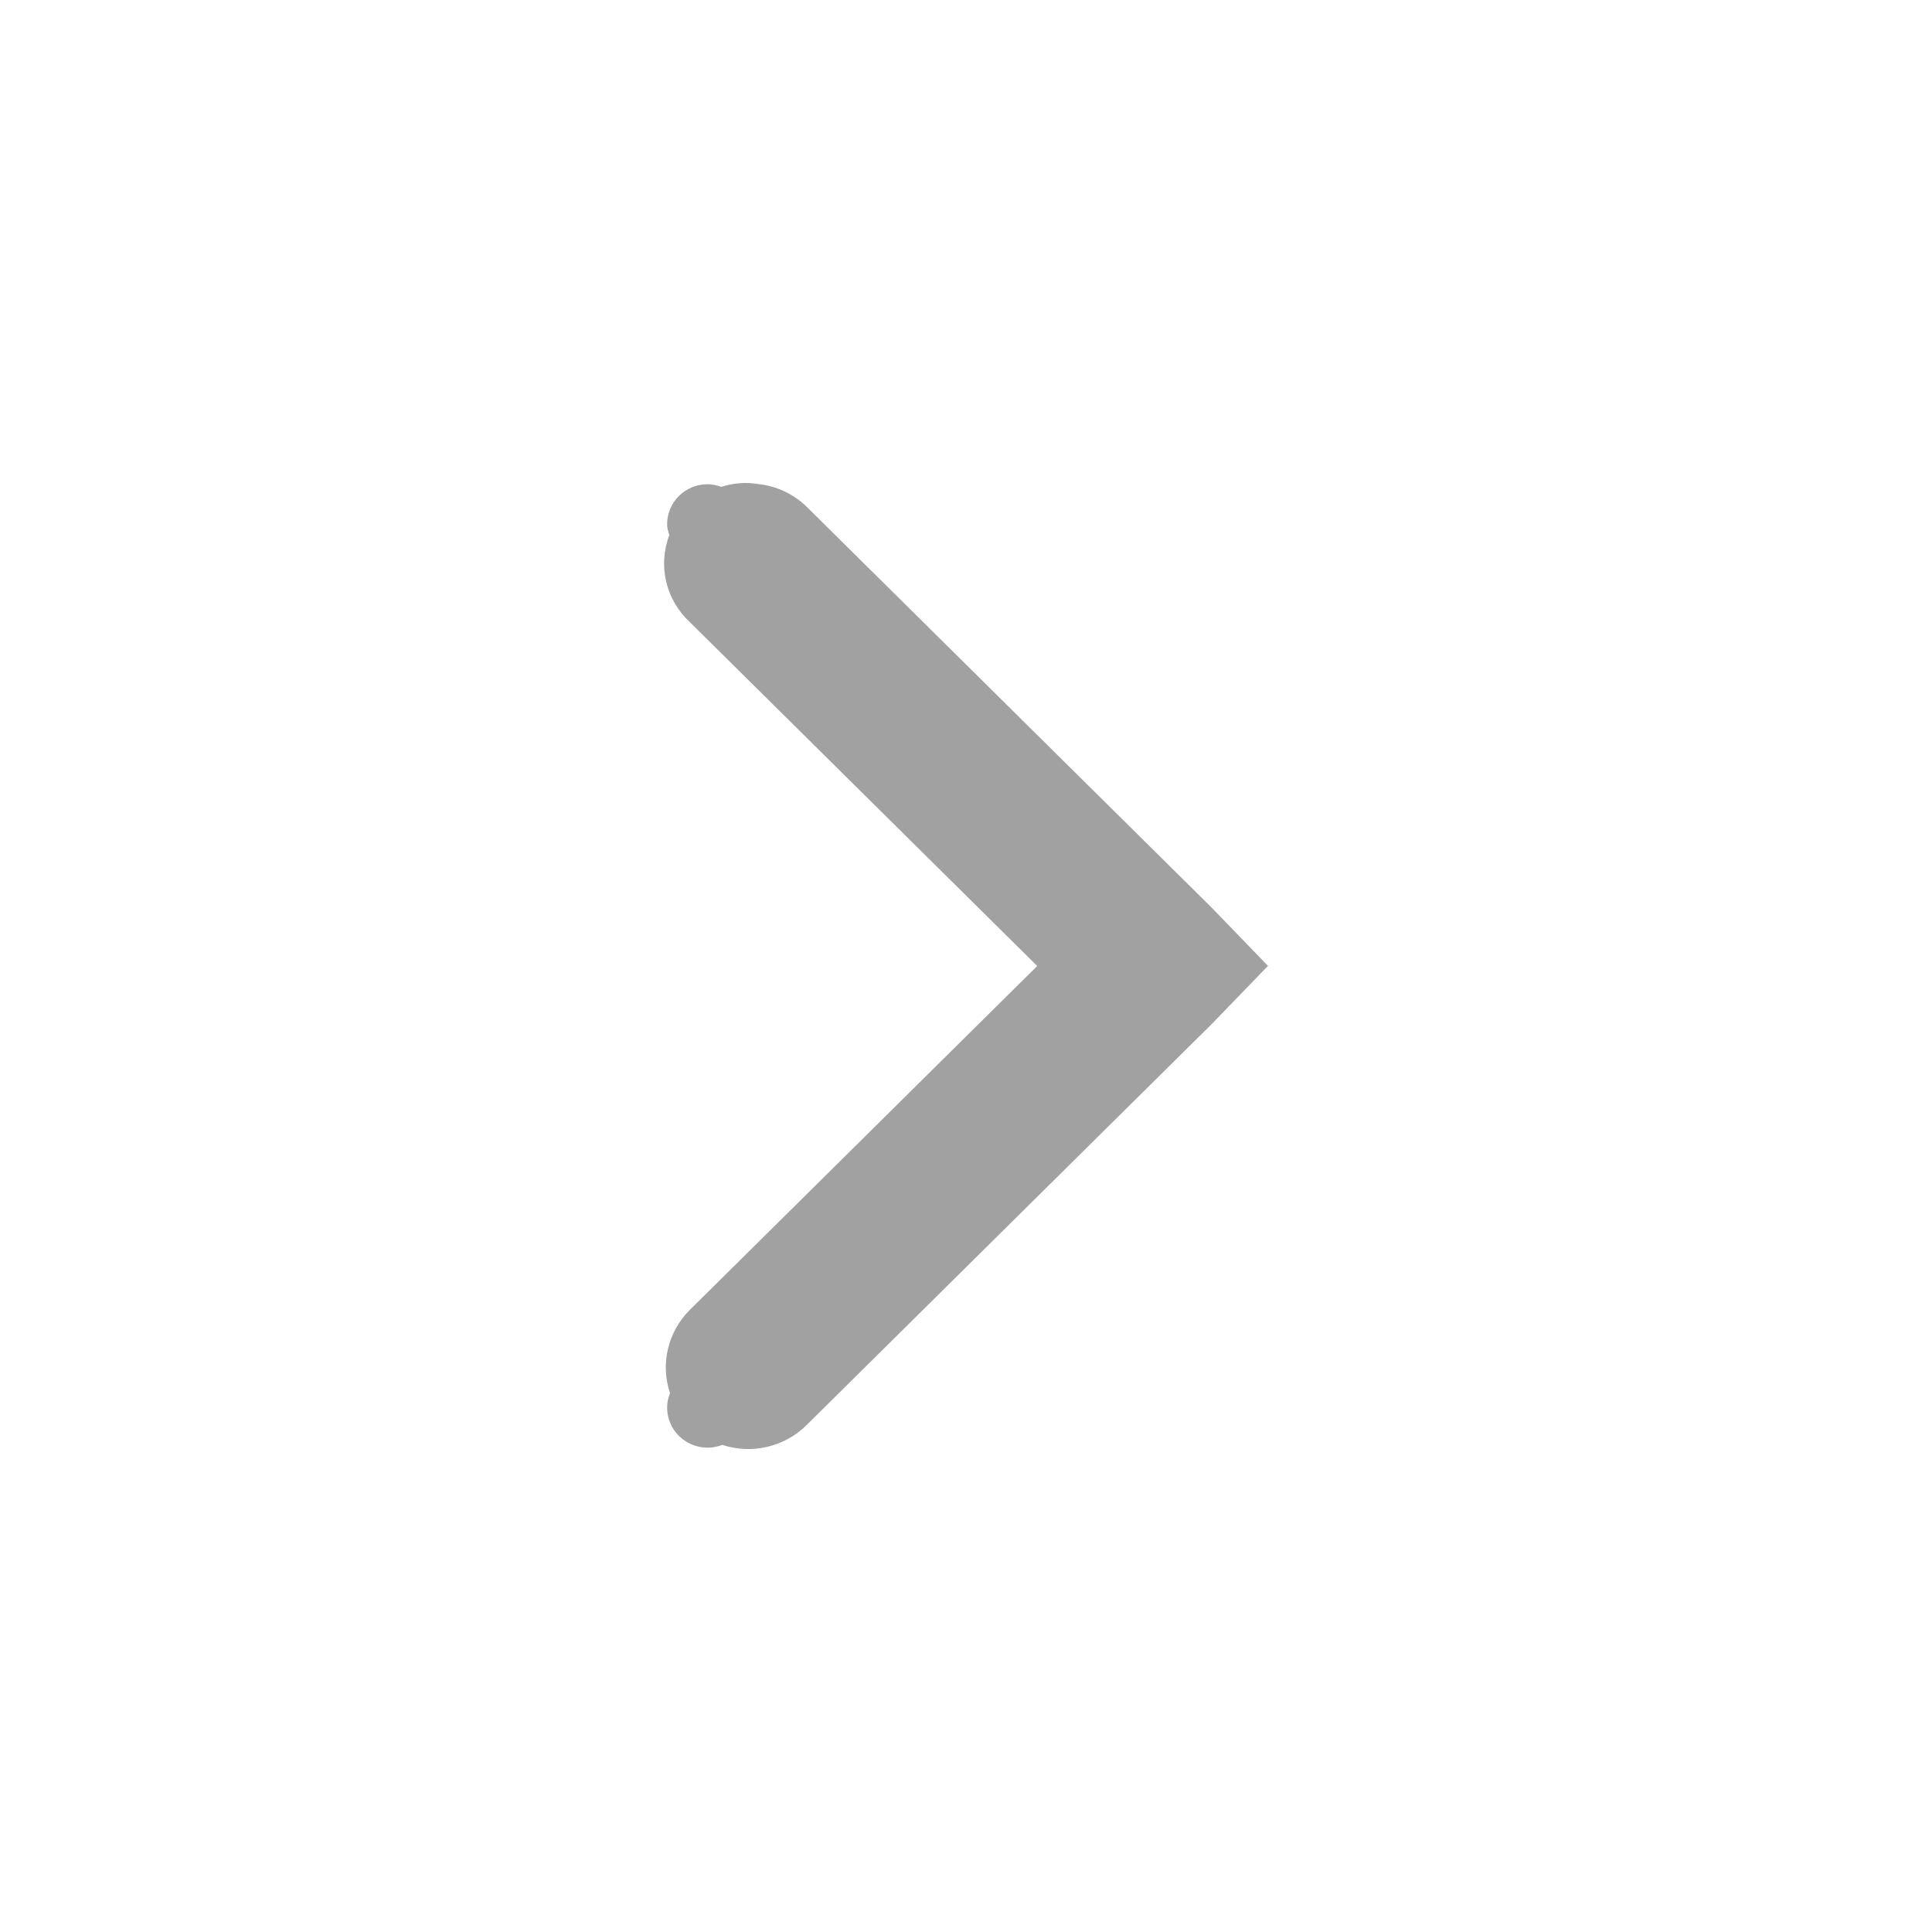
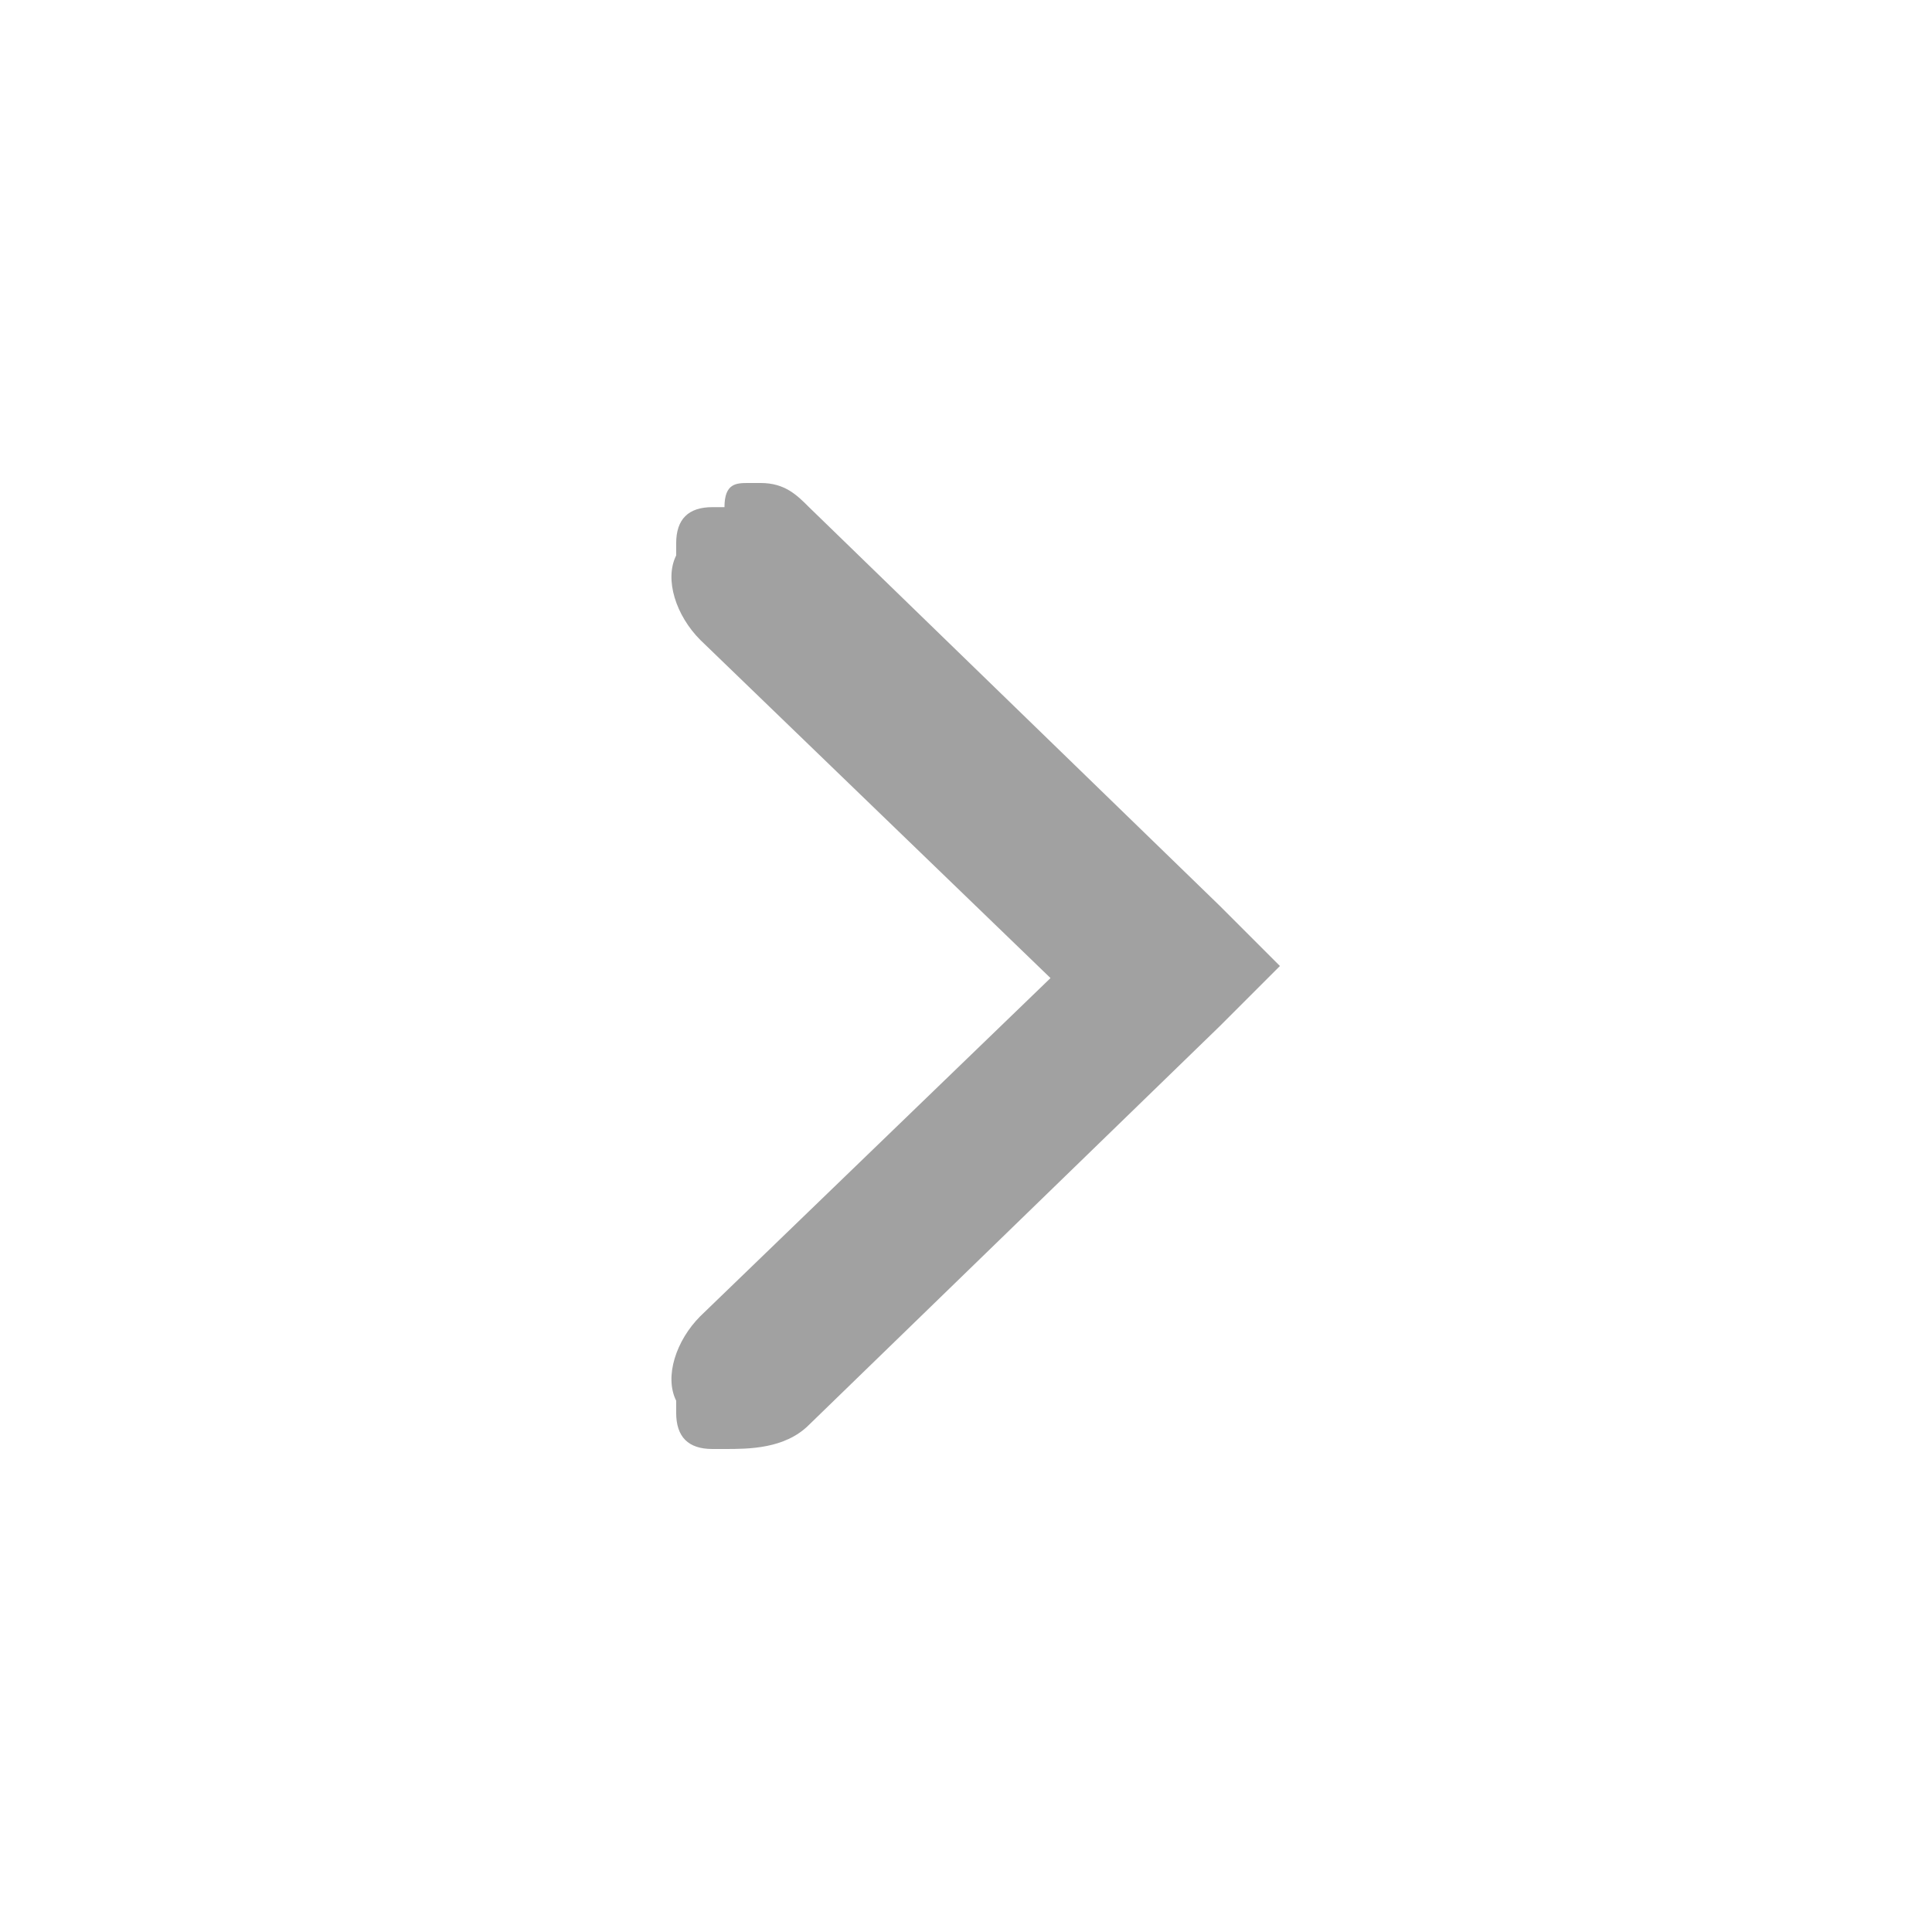
- <svg xmlns="http://www.w3.org/2000/svg" height="16" id="svg7384" version="1.1" width="16">
-   <defs id="defs7386" />
-   <g id="layer9" style="display:inline" transform="translate(-100.0002,-747)" />
-   <g id="layer10" transform="translate(-100.0002,-747)" />
-   <g id="layer11" transform="translate(-100.0002,-747)" />
-   <g id="layer13" transform="translate(-100.0002,-747)" />
-   <g id="layer14" transform="translate(-100.0002,-747)" />
-   <g id="layer15" style="display:inline" transform="translate(-100.0002,-747)" />
-   <g id="g71291" style="display:inline" transform="translate(-100.0002,-747)" />
-   <g id="g4953" style="display:inline" transform="translate(-100.0002,-747)" />
-   <g id="layer12" style="display:inline" transform="translate(-100.0002,-747)">
-     <path style="color:#000000;font-style:normal;font-variant:normal;font-weight:normal;font-stretch:normal;font-size:medium;line-height:normal;font-family:Sans;-inkscape-font-specification:Sans;text-indent:0;text-align:start;text-decoration:none;text-decoration-line:none;letter-spacing:normal;word-spacing:normal;text-transform:none;direction:ltr;block-progression:tb;writing-mode:lr-tb;baseline-shift:baseline;text-anchor:start;display:inline;overflow:visible;visibility:visible;fill:#a1a1a1;fill-opacity:1;stroke:none;stroke-width:2;marker:none;enable-background:accumulate" d="m 106.177,751 a 0.672,0.665 0 0 1 0.104,0.009 0.672,0.665 0 0 1 0.399,0.187 l 3.359,3.325 0.462,0.478 -0.462,0.478 -3.359,3.325 a 0.683,0.676 0 0 1 -0.698,0.164 c -0.037,0.014 -0.078,0.023 -0.121,0.023 -0.186,0 -0.336,-0.148 -0.336,-0.332 0,-0.042 0.009,-0.082 0.024,-0.119 a 0.683,0.676 0 0 1 0.165,-0.691 l 2.876,-2.847 -2.876,-2.847 a 0.672,0.665 0 0 1 -0.171,-0.721 c -0.008,-0.029 -0.018,-0.058 -0.018,-0.09 0,-0.184 0.15,-0.332 0.336,-0.332 0.04,0 0.076,0.01 0.112,0.022 A 0.672,0.665 0 0 1 106.177,751 Z" id="path6040" />
+ <svg xmlns="http://www.w3.org/2000/svg" version="1.1" id="svg7384" x="0px" y="0px" viewBox="0 0 16 16" style="enable-background:new 0 0 16 16;" xml:space="preserve">
+   <style type="text/css">
+ 	.st0{fill:#A1A1A1;}
+ </style>
+   <g id="layer9" transform="translate(-100.0002,-747)">
+ </g>
+   <g id="layer10" transform="translate(-100.0002,-747)">
+ </g>
+   <g id="layer11" transform="translate(-100.0002,-747)">
+ </g>
+   <g id="layer13" transform="translate(-100.0002,-747)">
+ </g>
+   <g id="layer14" transform="translate(-100.0002,-747)">
+ </g>
+   <g id="layer15" transform="translate(-100.0002,-747)">
+ </g>
+   <g id="g71291" transform="translate(-100.0002,-747)">
+ </g>
+   <g id="g4953" transform="translate(-100.0002,-747)">
+ </g>
+   <g id="layer12" transform="translate(-100.0002,-747)">
+     <path id="path6040" class="st0" d="M106.2,751c0,0,0.1,0,0.1,0c0.2,0,0.3,0.1,0.4,0.2l3.4,3.3   l0.5,0.5l-0.5,0.5l-3.4,3.3c-0.2,0.2-0.5,0.2-0.7,0.2c0,0-0.1,0-0.1,0c-0.2,0-0.3-0.1-0.3-0.3c0,0,0-0.1,0-0.1   c-0.1-0.2,0-0.5,0.2-0.7l2.9-2.8l-2.9-2.8c-0.2-0.2-0.3-0.5-0.2-0.7c0,0,0-0.1,0-0.1c0-0.2,0.1-0.3,0.3-0.3c0,0,0.1,0,0.1,0   C106,751,106.1,751,106.2,751L106.2,751z" />
  </g>
</svg>
